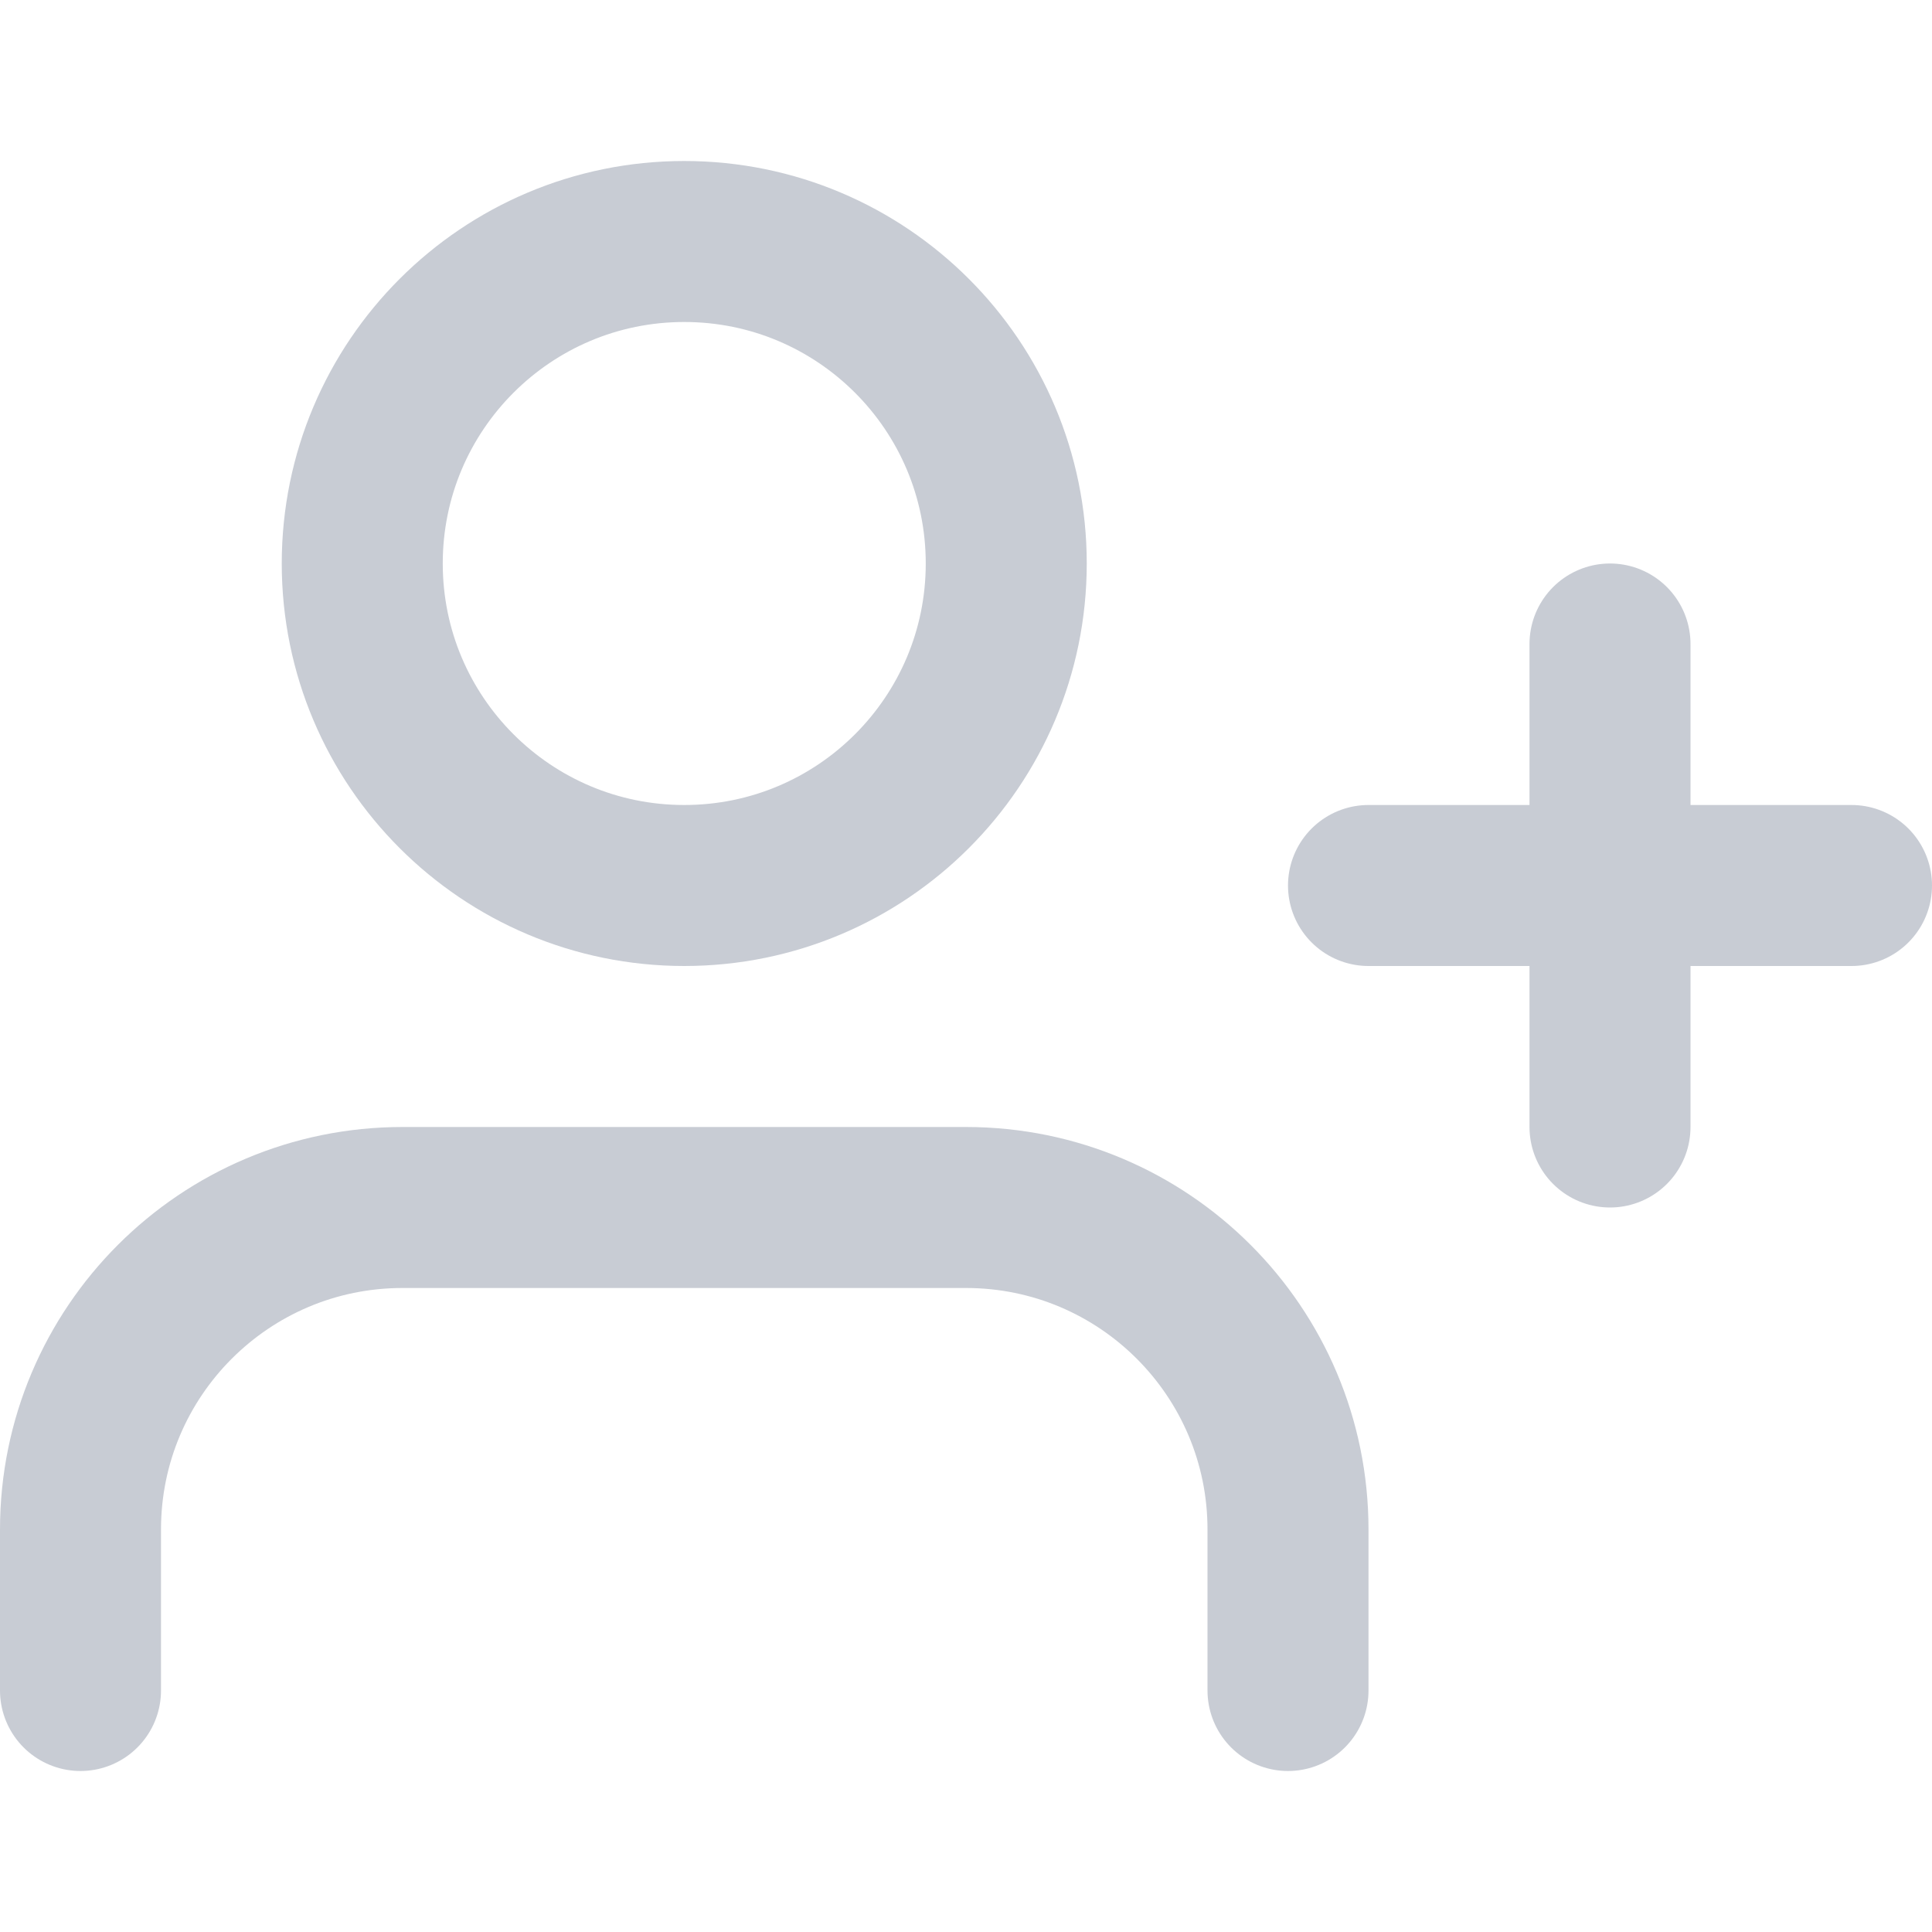
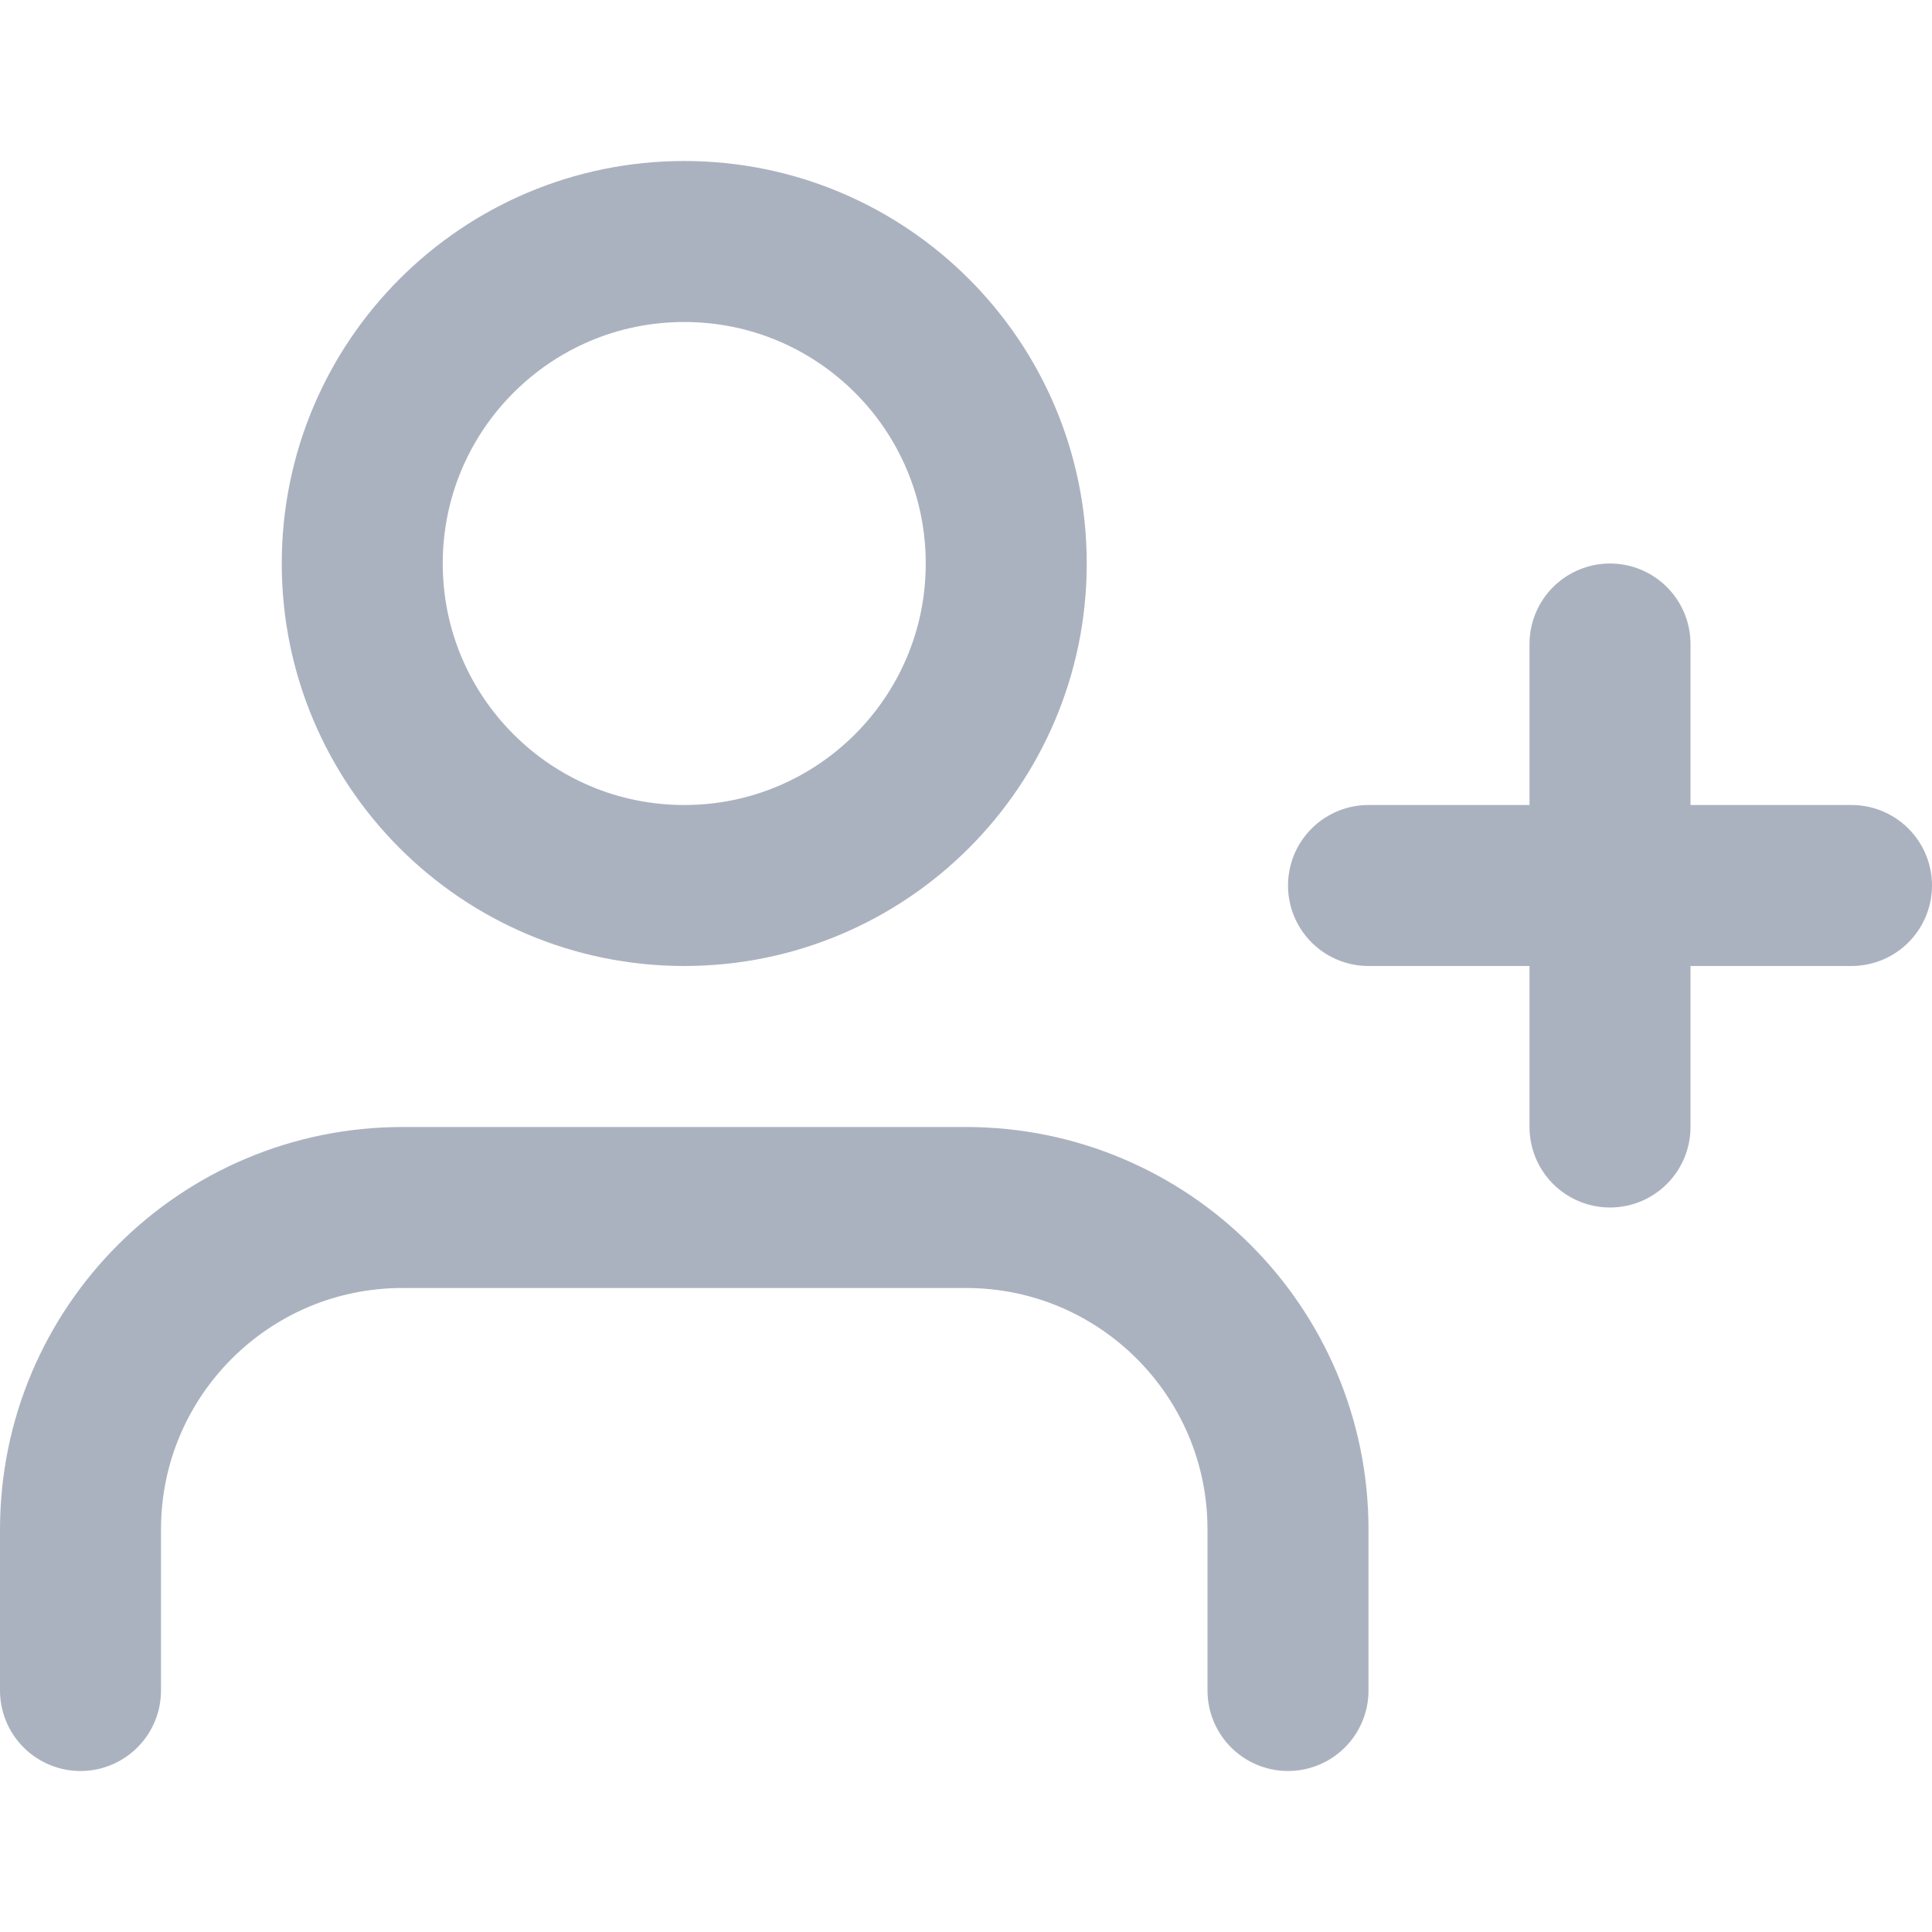
- <svg xmlns="http://www.w3.org/2000/svg" width="32" height="32" viewBox="0 0 24 24" fill="none" stroke="#c8ccd4" stroke-width="2" stroke-linecap="round" stroke-linejoin="round" class="feather feather-user-plus">
+ <svg xmlns="http://www.w3.org/2000/svg" width="32" height="32" viewBox="0 0 24 24" fill="none" stroke="#abb2bf" stroke-width="2" stroke-linecap="round" stroke-linejoin="round" class="feather feather-user-plus">
  <path d="M16 21v-2a4 4 0 0 0-4-4H5a4 4 0 0 0-4 4v2" />
  <circle cx="8.5" cy="7" r="4" />
  <line x1="20" y1="8" x2="20" y2="14" />
  <line x1="23" y1="11" x2="17" y2="11" />
</svg>
